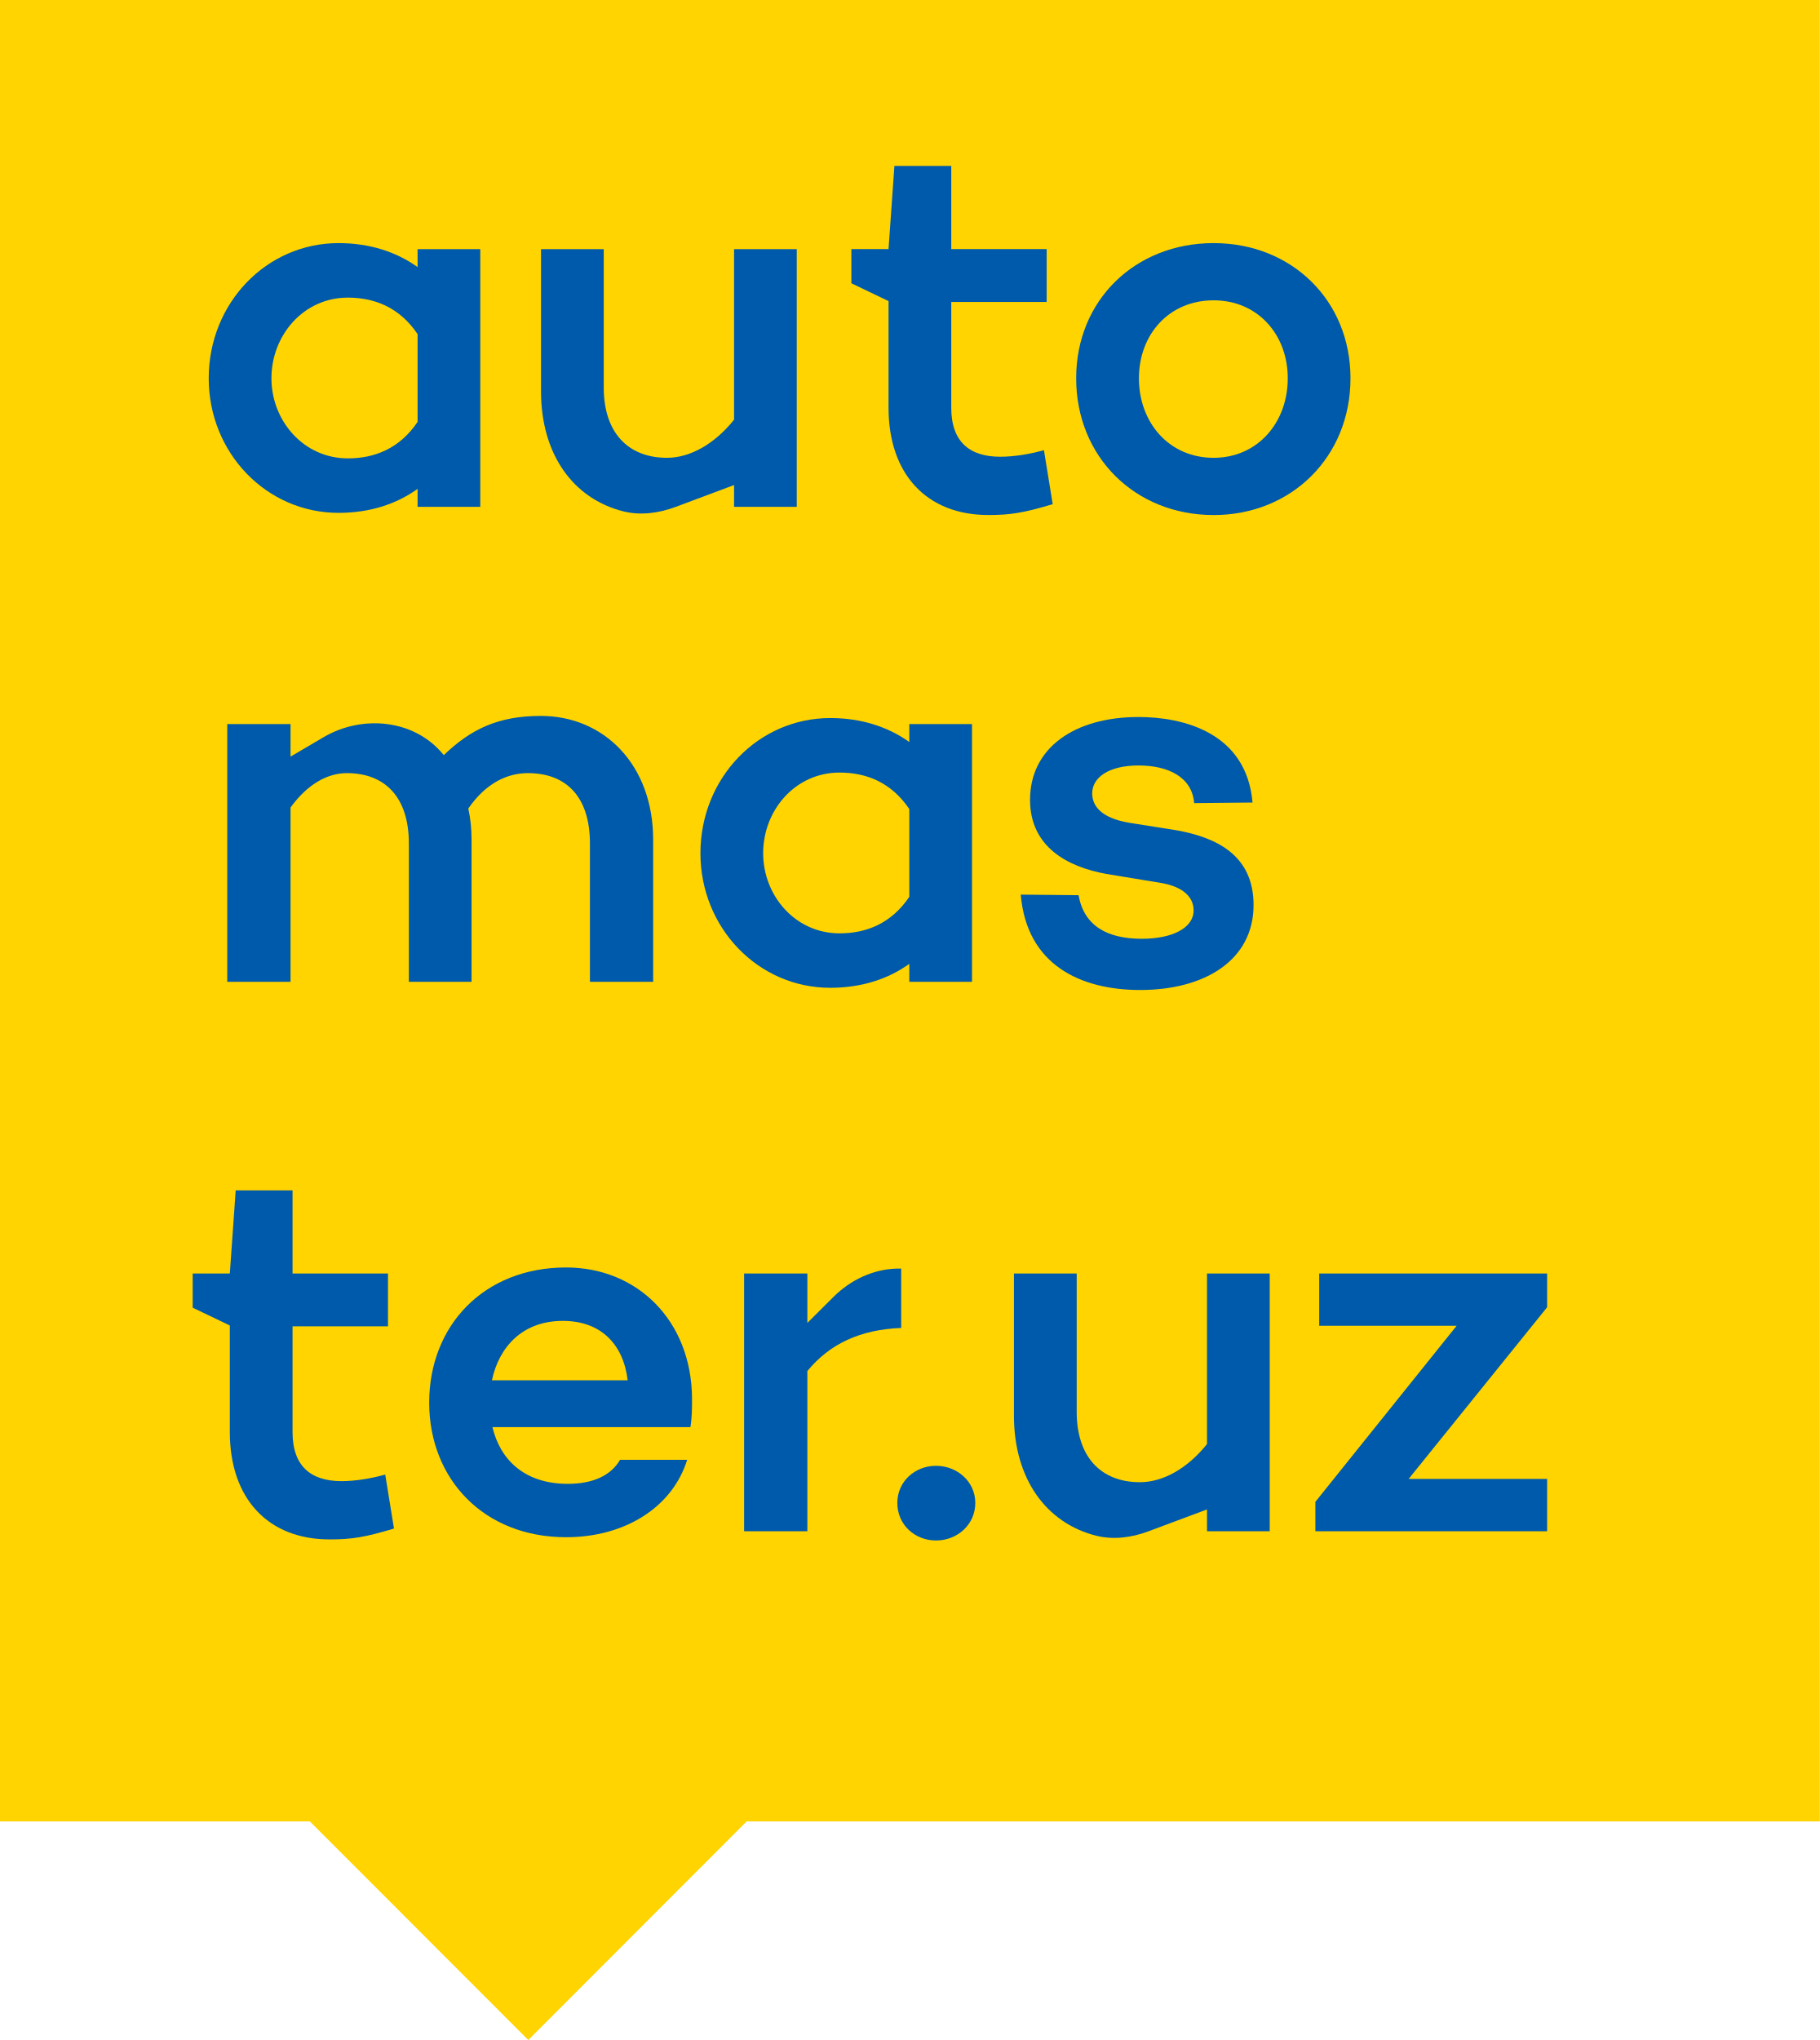
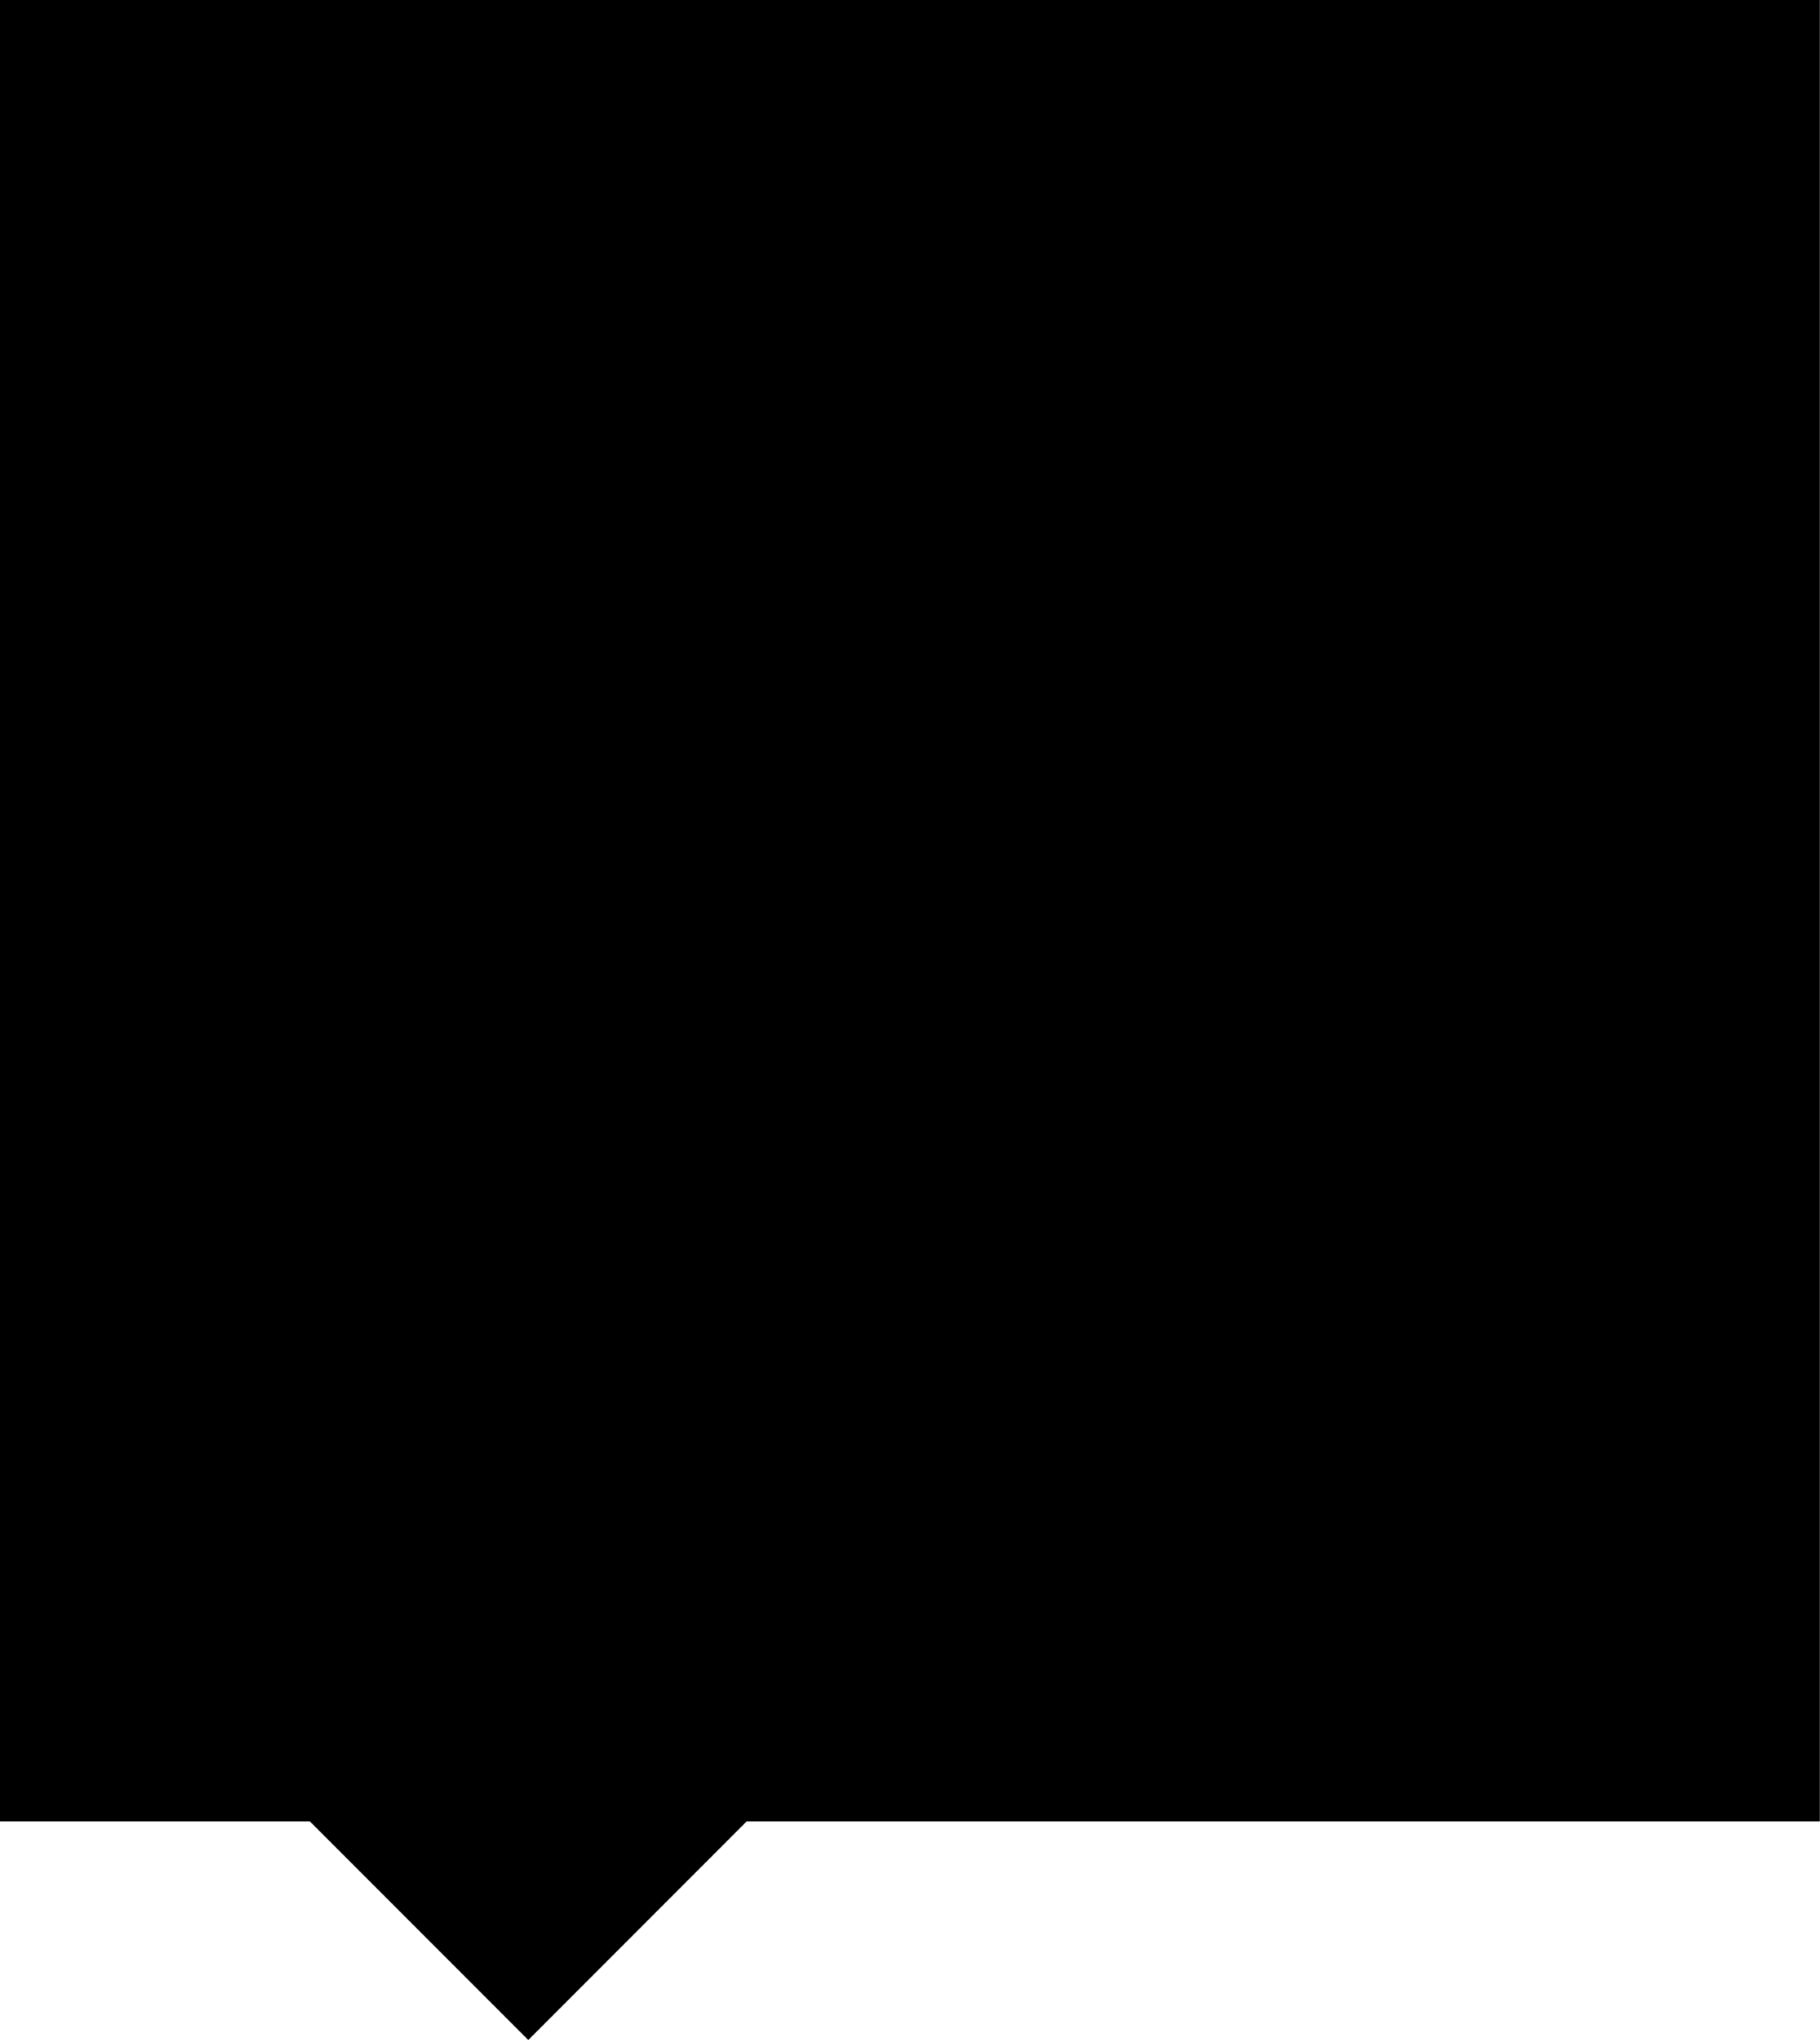
- <svg xmlns="http://www.w3.org/2000/svg" width="58" height="65" viewBox="0 0 58 65" fill="none">
-   <path d="M58 0H0V58.035H9.876L16.837 65L23.797 58.035H58V0Z" fill="#FFD400" />
-   <path d="M17.237 22.811C15.882 22.811 15.013 23.227 14.144 24.06L14.124 24.036C13.21 22.923 11.553 22.759 10.311 23.49L9.26 24.108V23.071H7.243V31.284H9.26V25.728C9.816 24.964 10.459 24.634 11.05 24.634C12.302 24.634 13.031 25.433 13.031 26.874V31.284H15.029V26.753C15.029 26.405 14.996 26.075 14.925 25.763C15.499 24.928 16.195 24.634 16.821 24.634C18.089 24.634 18.802 25.433 18.802 26.874V31.284H20.817V26.753C20.817 24.373 19.253 22.811 17.237 22.811Z" fill="#005AAB" />
-   <path d="M28.981 23.643C28.302 23.158 27.452 22.879 26.461 22.879C24.167 22.879 22.324 24.789 22.324 27.186C22.324 29.565 24.167 31.474 26.461 31.474C27.452 31.474 28.302 31.198 28.981 30.711V31.284H30.979V23.071H28.981V23.643ZM28.981 28.575C28.407 29.426 27.609 29.739 26.756 29.739C25.348 29.739 24.323 28.54 24.323 27.186C24.323 25.814 25.348 24.616 26.756 24.616C27.609 24.616 28.407 24.928 28.981 25.779V28.575Z" fill="#005AAB" />
-   <path d="M37.504 26.456L35.973 26.213C35.087 26.058 34.81 25.675 34.81 25.276C34.81 24.79 35.314 24.39 36.287 24.39C37.226 24.39 37.991 24.755 38.06 25.589L39.92 25.571C39.728 23.331 37.695 22.846 36.287 22.846C34.236 22.846 32.829 23.836 32.829 25.485C32.829 26.977 34.01 27.62 35.261 27.846L37.052 28.141C37.695 28.263 38.042 28.576 38.042 29.009C38.042 29.566 37.365 29.912 36.392 29.912C35.279 29.912 34.549 29.495 34.375 28.523L32.533 28.505C32.724 30.763 34.462 31.544 36.34 31.544C38.407 31.544 39.953 30.589 39.953 28.836C39.953 27.238 38.755 26.682 37.504 26.456Z" fill="#005AAB" />
-   <path d="M13.309 8.51C12.631 8.025 11.78 7.746 10.789 7.746C8.495 7.746 6.652 9.657 6.652 12.053C6.652 14.432 8.495 16.341 10.789 16.341C11.78 16.341 12.631 16.065 13.309 15.577V16.15H15.307V7.938H13.309V8.51ZM13.309 13.443C12.736 14.293 11.937 14.605 11.085 14.605C9.677 14.605 8.651 13.408 8.651 12.053C8.651 10.681 9.677 9.483 11.085 9.483C11.937 9.483 12.736 9.795 13.309 10.646V13.443Z" fill="#005AAB" />
-   <path d="M23.396 13.371C22.771 14.153 21.988 14.587 21.259 14.587C20.006 14.587 19.242 13.771 19.242 12.348V7.938H17.243V12.469C17.243 14.468 18.262 15.891 19.868 16.294C20.418 16.431 21.001 16.35 21.532 16.152L23.396 15.455V16.15H25.394V7.938H23.396V13.371Z" fill="#005AAB" />
-   <path d="M38.679 7.746C36.175 7.746 34.299 9.569 34.299 12.053C34.299 14.554 36.175 16.411 38.679 16.411C41.164 16.411 43.042 14.554 43.042 12.053C43.042 9.569 41.164 7.746 38.679 7.746ZM38.679 14.587C37.254 14.587 36.299 13.459 36.299 12.053C36.299 10.663 37.254 9.569 38.679 9.569C40.087 9.569 41.043 10.663 41.043 12.053C41.043 13.459 40.087 14.587 38.679 14.587Z" fill="#005AAB" />
-   <path d="M31.881 14.553C30.909 14.553 30.318 14.084 30.318 12.99V9.621H33.359V7.937H30.318V5.287H28.506L28.319 7.937H27.134V9.026L28.319 9.594V12.99C28.319 15.107 29.535 16.41 31.5 16.41C32.212 16.41 32.628 16.34 33.551 16.064L33.272 14.344C32.838 14.465 32.334 14.553 31.881 14.553Z" fill="#005AAB" />
-   <path d="M18.042 40.385C15.417 40.385 13.679 42.243 13.679 44.691C13.679 47.123 15.417 48.98 18.042 48.98C19.919 48.98 21.431 48.025 21.901 46.514H19.762C19.467 47.019 18.893 47.279 18.094 47.279C16.704 47.279 15.938 46.497 15.695 45.472H21.987H22.005C22.056 45.16 22.056 44.847 22.056 44.553C22.039 42.087 20.319 40.385 18.042 40.385ZM15.678 43.98C15.903 42.92 16.651 42.087 17.937 42.087C19.137 42.087 19.866 42.816 20.005 43.98H15.678V43.98Z" fill="#005AAB" />
-   <path d="M28.722 40.42C28.674 40.42 28.627 40.42 28.58 40.421C27.82 40.442 27.105 40.784 26.566 41.321L25.732 42.151V40.577H23.716V48.789H25.732V43.685C26.445 42.816 27.417 42.364 28.722 42.312V40.42Z" fill="#005AAB" />
-   <path d="M29.832 46.705C29.154 46.705 28.599 47.209 28.599 47.887C28.599 48.581 29.154 49.084 29.832 49.084C30.509 49.084 31.084 48.581 31.084 47.887C31.084 47.209 30.509 46.705 29.832 46.705Z" fill="#005AAB" />
-   <path d="M38.469 46.011C37.845 46.793 37.062 47.227 36.332 47.227C35.079 47.227 34.316 46.41 34.316 44.987V40.577H32.316V45.108C32.316 47.108 33.336 48.531 34.941 48.933C35.491 49.071 36.075 48.99 36.605 48.791L38.469 48.095V48.79H40.468V40.577H38.469V46.011V46.011Z" fill="#005AAB" />
-   <path d="M49.309 40.577H42.045V42.243H46.425L41.923 47.852V48.79H49.309V47.123H44.895L49.309 41.653V40.577Z" fill="#005AAB" />
-   <path d="M10.887 47.193C9.915 47.193 9.324 46.724 9.324 45.63V42.261H12.366V40.577H9.324V37.928H7.512L7.325 40.577H6.141V41.666L7.325 42.234V45.63C7.325 47.747 8.541 49.05 10.506 49.05C11.218 49.05 11.634 48.98 12.557 48.704L12.278 46.984C11.844 47.105 11.34 47.193 10.887 47.193Z" fill="#005AAB" />
+ <svg xmlns="http://www.w3.org/2000/svg" width="58" height="65" viewBox="0 0 58 65">
+   <path fill="currentColor" d="M58 0H0V58.035H9.876L16.837 65L23.797 58.035H58V0Z" />
+   <path d="M17.237 22.811C15.882 22.811 15.013 23.227 14.144 24.06L14.124 24.036C13.21 22.923 11.553 22.759 10.311 23.49L9.26 24.108V23.071H7.243V31.284H9.26V25.728C9.816 24.964 10.459 24.634 11.05 24.634C12.302 24.634 13.031 25.433 13.031 26.874V31.284H15.029V26.753C15.029 26.405 14.996 26.075 14.925 25.763C15.499 24.928 16.195 24.634 16.821 24.634C18.089 24.634 18.802 25.433 18.802 26.874V31.284H20.817V26.753C20.817 24.373 19.253 22.811 17.237 22.811Z" />
+   <path d="M28.981 23.643C28.302 23.158 27.452 22.879 26.461 22.879C24.167 22.879 22.324 24.789 22.324 27.186C22.324 29.565 24.167 31.474 26.461 31.474C27.452 31.474 28.302 31.198 28.981 30.711V31.284H30.979V23.071H28.981V23.643ZM28.981 28.575C28.407 29.426 27.609 29.739 26.756 29.739C25.348 29.739 24.323 28.54 24.323 27.186C24.323 25.814 25.348 24.616 26.756 24.616C27.609 24.616 28.407 24.928 28.981 25.779V28.575Z" />
+   <path d="M37.504 26.456L35.973 26.213C35.087 26.058 34.81 25.675 34.81 25.276C34.81 24.79 35.314 24.39 36.287 24.39C37.226 24.39 37.991 24.755 38.06 25.589L39.92 25.571C39.728 23.331 37.695 22.846 36.287 22.846C34.236 22.846 32.829 23.836 32.829 25.485C32.829 26.977 34.01 27.62 35.261 27.846L37.052 28.141C37.695 28.263 38.042 28.576 38.042 29.009C38.042 29.566 37.365 29.912 36.392 29.912C35.279 29.912 34.549 29.495 34.375 28.523L32.533 28.505C32.724 30.763 34.462 31.544 36.34 31.544C38.407 31.544 39.953 30.589 39.953 28.836C39.953 27.238 38.755 26.682 37.504 26.456Z" />
+   <path d="M13.309 8.51C12.631 8.025 11.78 7.746 10.789 7.746C8.495 7.746 6.652 9.657 6.652 12.053C6.652 14.432 8.495 16.341 10.789 16.341C11.78 16.341 12.631 16.065 13.309 15.577V16.15H15.307V7.938H13.309V8.51ZM13.309 13.443C12.736 14.293 11.937 14.605 11.085 14.605C9.677 14.605 8.651 13.408 8.651 12.053C8.651 10.681 9.677 9.483 11.085 9.483C11.937 9.483 12.736 9.795 13.309 10.646V13.443Z" />
+   <path d="M23.396 13.371C22.771 14.153 21.988 14.587 21.259 14.587C20.006 14.587 19.242 13.771 19.242 12.348V7.938H17.243V12.469C17.243 14.468 18.262 15.891 19.868 16.294C20.418 16.431 21.001 16.35 21.532 16.152L23.396 15.455V16.15H25.394V7.938H23.396V13.371Z" />
+   <path d="M38.679 7.746C36.175 7.746 34.299 9.569 34.299 12.053C34.299 14.554 36.175 16.411 38.679 16.411C41.164 16.411 43.042 14.554 43.042 12.053C43.042 9.569 41.164 7.746 38.679 7.746ZM38.679 14.587C37.254 14.587 36.299 13.459 36.299 12.053C36.299 10.663 37.254 9.569 38.679 9.569C40.087 9.569 41.043 10.663 41.043 12.053C41.043 13.459 40.087 14.587 38.679 14.587Z" />
+   <path d="M31.881 14.553C30.909 14.553 30.318 14.084 30.318 12.99V9.621H33.359V7.937H30.318V5.287H28.506L28.319 7.937H27.134V9.026L28.319 9.594V12.99C28.319 15.107 29.535 16.41 31.5 16.41C32.212 16.41 32.628 16.34 33.551 16.064L33.272 14.344C32.838 14.465 32.334 14.553 31.881 14.553Z" />
+   <path d="M18.042 40.385C15.417 40.385 13.679 42.243 13.679 44.691C13.679 47.123 15.417 48.98 18.042 48.98C19.919 48.98 21.431 48.025 21.901 46.514H19.762C19.467 47.019 18.893 47.279 18.094 47.279C16.704 47.279 15.938 46.497 15.695 45.472H21.987H22.005C22.056 45.16 22.056 44.847 22.056 44.553C22.039 42.087 20.319 40.385 18.042 40.385ZM15.678 43.98C15.903 42.92 16.651 42.087 17.937 42.087C19.137 42.087 19.866 42.816 20.005 43.98H15.678V43.98Z" />
+   <path d="M28.722 40.42C28.674 40.42 28.627 40.42 28.58 40.421C27.82 40.442 27.105 40.784 26.566 41.321L25.732 42.151V40.577H23.716V48.789H25.732V43.685C26.445 42.816 27.417 42.364 28.722 42.312V40.42Z" />
+   <path d="M29.832 46.705C29.154 46.705 28.599 47.209 28.599 47.887C28.599 48.581 29.154 49.084 29.832 49.084C30.509 49.084 31.084 48.581 31.084 47.887C31.084 47.209 30.509 46.705 29.832 46.705Z" />
+   <path d="M38.469 46.011C37.845 46.793 37.062 47.227 36.332 47.227C35.079 47.227 34.316 46.41 34.316 44.987V40.577H32.316V45.108C32.316 47.108 33.336 48.531 34.941 48.933C35.491 49.071 36.075 48.99 36.605 48.791L38.469 48.095V48.79H40.468V40.577H38.469V46.011V46.011Z" />
+   <path d="M49.309 40.577H42.045V42.243H46.425L41.923 47.852V48.79H49.309V47.123H44.895L49.309 41.653V40.577Z" />
+   <path d="M10.887 47.193C9.915 47.193 9.324 46.724 9.324 45.63V42.261H12.366V40.577H9.324V37.928H7.512L7.325 40.577H6.141V41.666L7.325 42.234V45.63C7.325 47.747 8.541 49.05 10.506 49.05C11.218 49.05 11.634 48.98 12.557 48.704L12.278 46.984C11.844 47.105 11.34 47.193 10.887 47.193Z" />
</svg>
